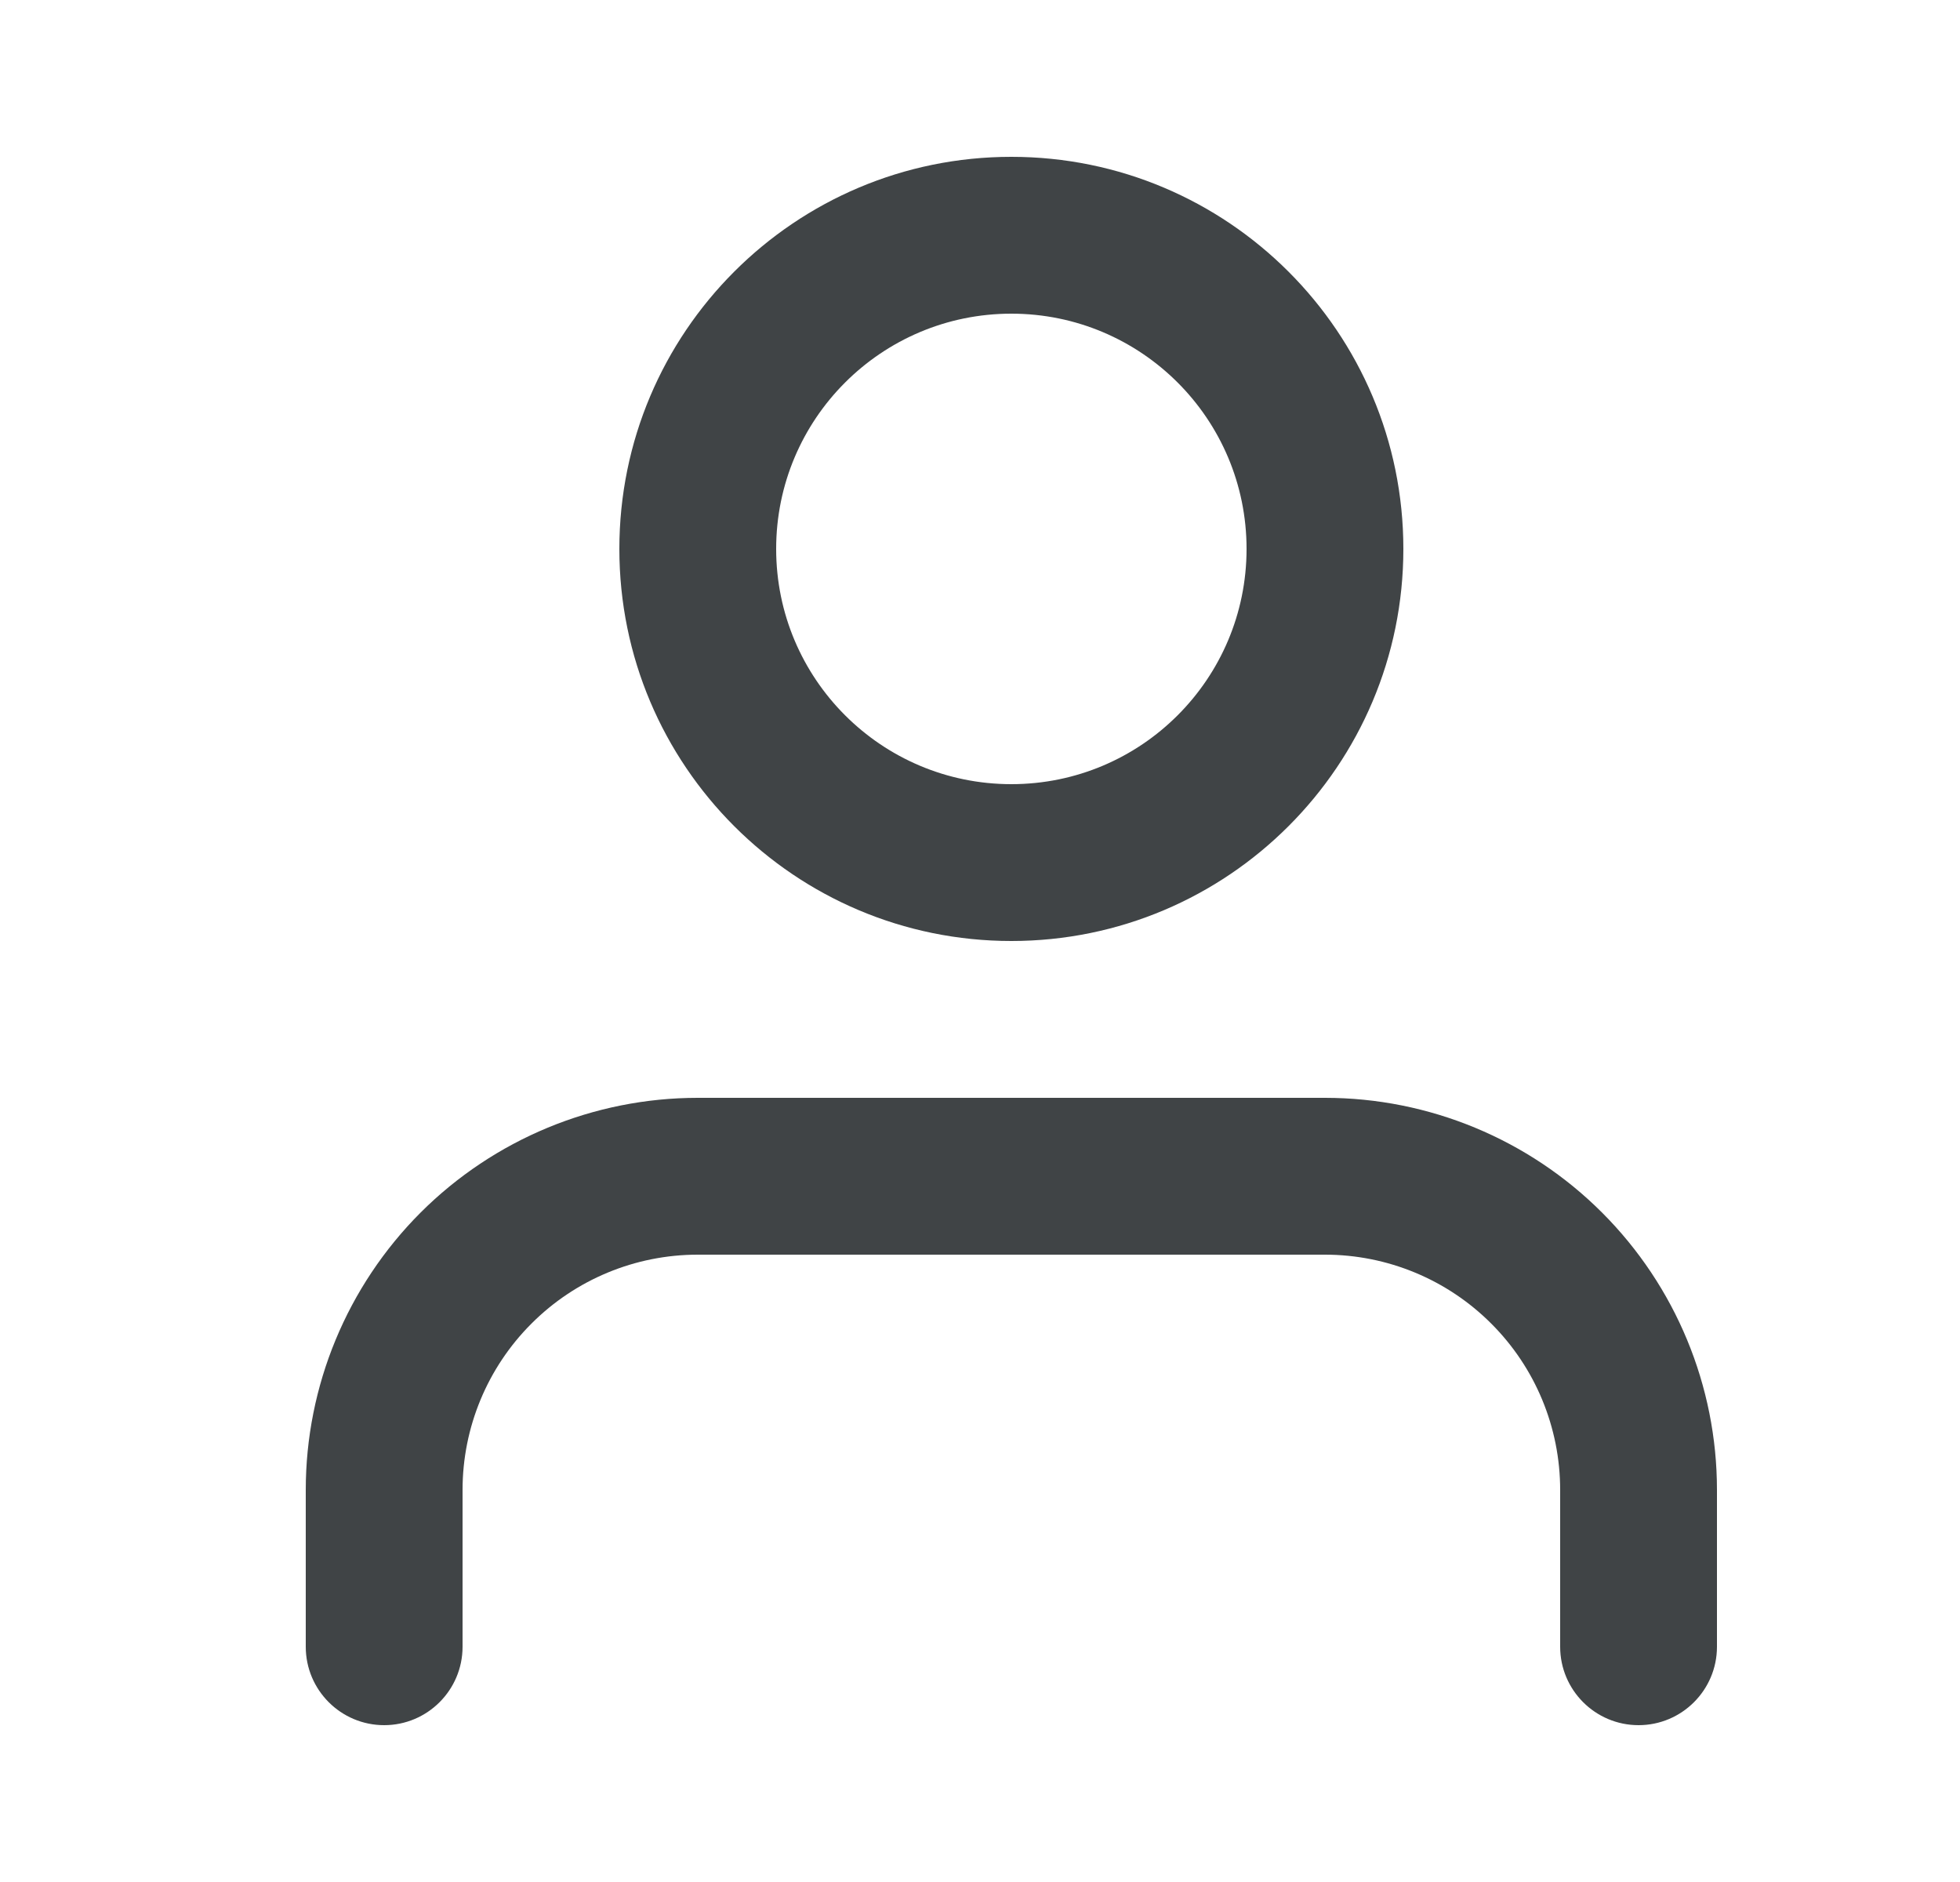
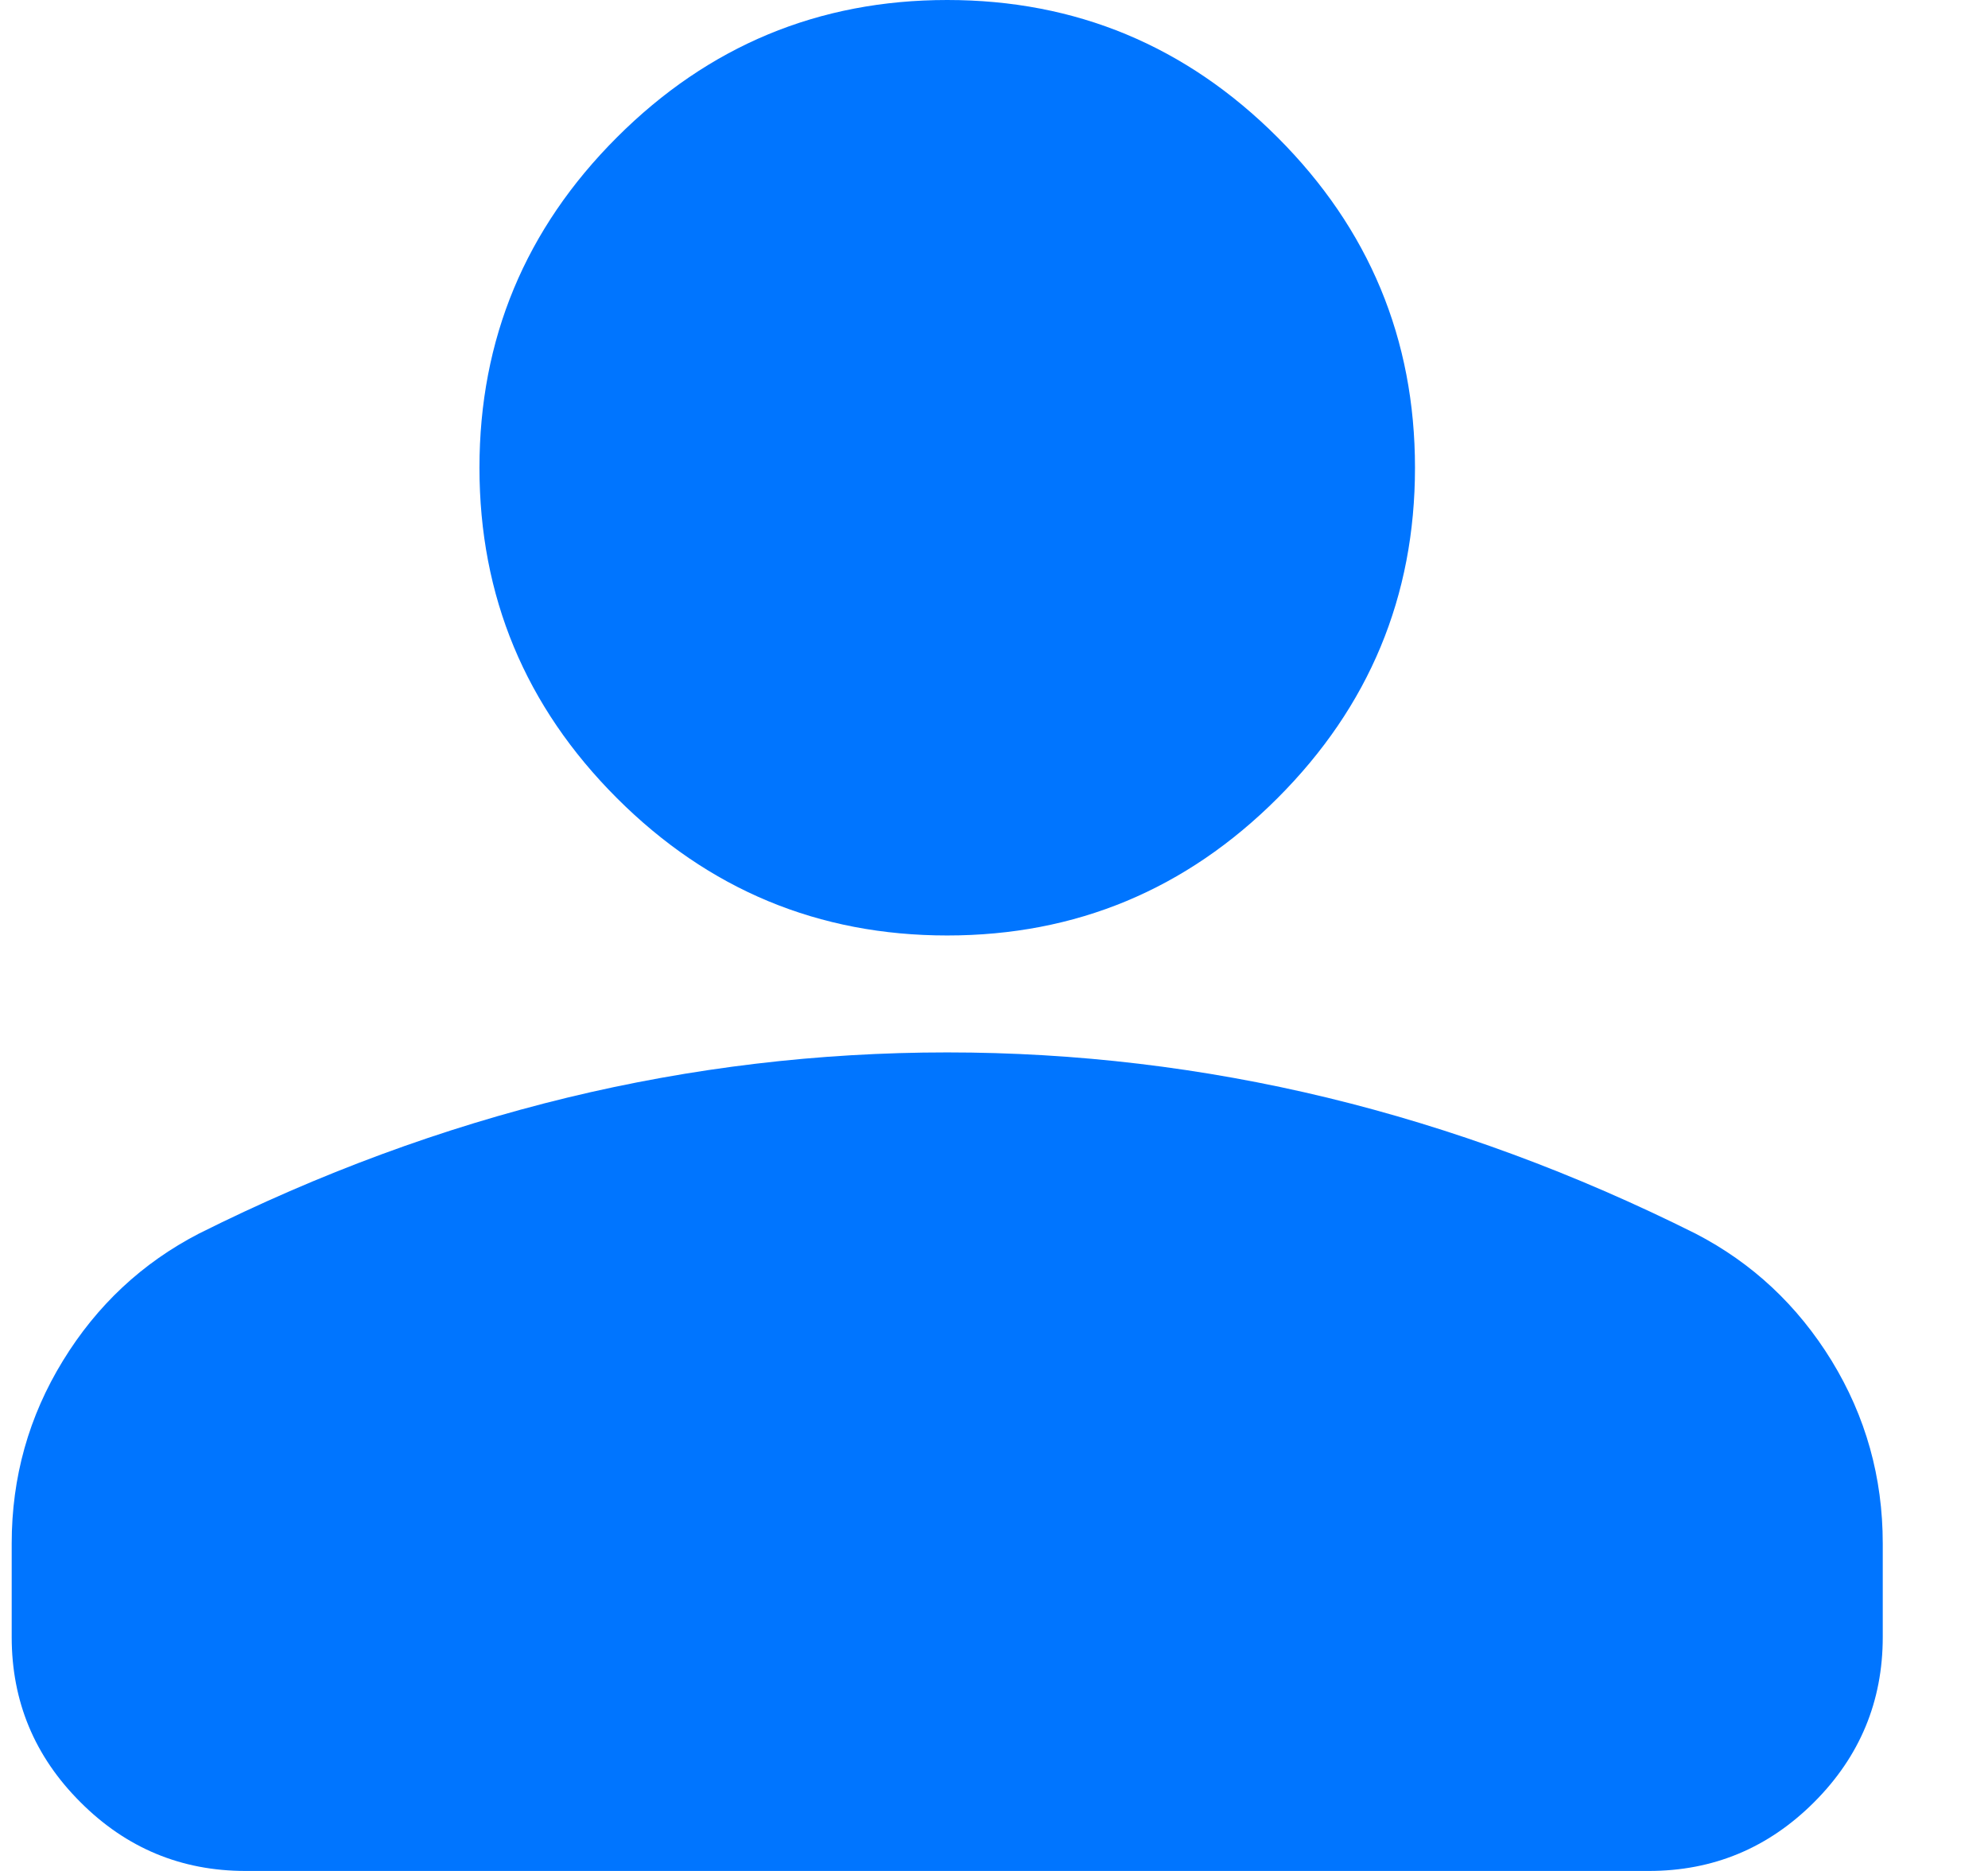
- <svg xmlns="http://www.w3.org/2000/svg" width="25" height="24" viewBox="0 0 25 24" fill="none">
-   <path fill-rule="evenodd" clip-rule="evenodd" d="M5.364 15.464C6.302 14.527 7.574 14 8.9 14H16.9C18.226 14 19.498 14.527 20.435 15.464C21.373 16.402 21.9 17.674 21.9 19V21C21.9 21.552 21.452 22 20.9 22C20.348 22 19.9 21.552 19.9 21V19C19.9 18.204 19.584 17.441 19.021 16.879C18.459 16.316 17.696 16 16.9 16H8.9C8.104 16 7.341 16.316 6.779 16.879C6.216 17.441 5.9 18.204 5.9 19V21C5.9 21.552 5.452 22 4.9 22C4.348 22 3.9 21.552 3.9 21V19C3.9 17.674 4.427 16.402 5.364 15.464Z" fill="#404446" />
-   <path fill-rule="evenodd" clip-rule="evenodd" d="M12.9 4C11.243 4 9.9 5.343 9.9 7C9.9 8.657 11.243 10 12.9 10C14.557 10 15.9 8.657 15.9 7C15.9 5.343 14.557 4 12.9 4ZM7.9 7C7.9 4.239 10.139 2 12.9 2C15.661 2 17.9 4.239 17.9 7C17.9 9.761 15.661 12 12.9 12C10.139 12 7.9 9.761 7.9 7Z" fill="#404446" />
+ <svg xmlns="http://www.w3.org/2000/svg" width="17" height="16" viewBox="0 0 17 16" fill="none">
+   <path d="M8.1 8C7 8 6.058 7.608 5.275 6.825C4.492 6.042 4.1 5.1 4.1 4C4.1 2.9 4.492 1.958 5.275 1.175C6.058 0.392 7 0 8.1 0C9.2 0 10.142 0.392 10.925 1.175C11.708 1.958 12.1 2.9 12.1 4C12.1 5.1 11.708 6.042 10.925 6.825C10.142 7.608 9.2 8 8.1 8ZM0.1 14V13.2C0.1 12.633 0.246 12.113 0.538 11.637C0.829 11.162 1.217 10.8 1.7 10.55C2.733 10.033 3.783 9.646 4.85 9.387C5.917 9.129 7 9 8.1 9C9.2 9 10.283 9.129 11.35 9.387C12.417 9.646 13.467 10.033 14.5 10.55C14.983 10.8 15.371 11.162 15.663 11.637C15.954 12.113 16.1 12.633 16.1 13.2V14C16.1 14.55 15.904 15.021 15.513 15.412C15.121 15.804 14.65 16 14.1 16H2.1C1.55 16 1.079 15.804 0.688 15.412C0.296 15.021 0.1 14.55 0.1 14Z" fill="#0075FF" />
</svg>
